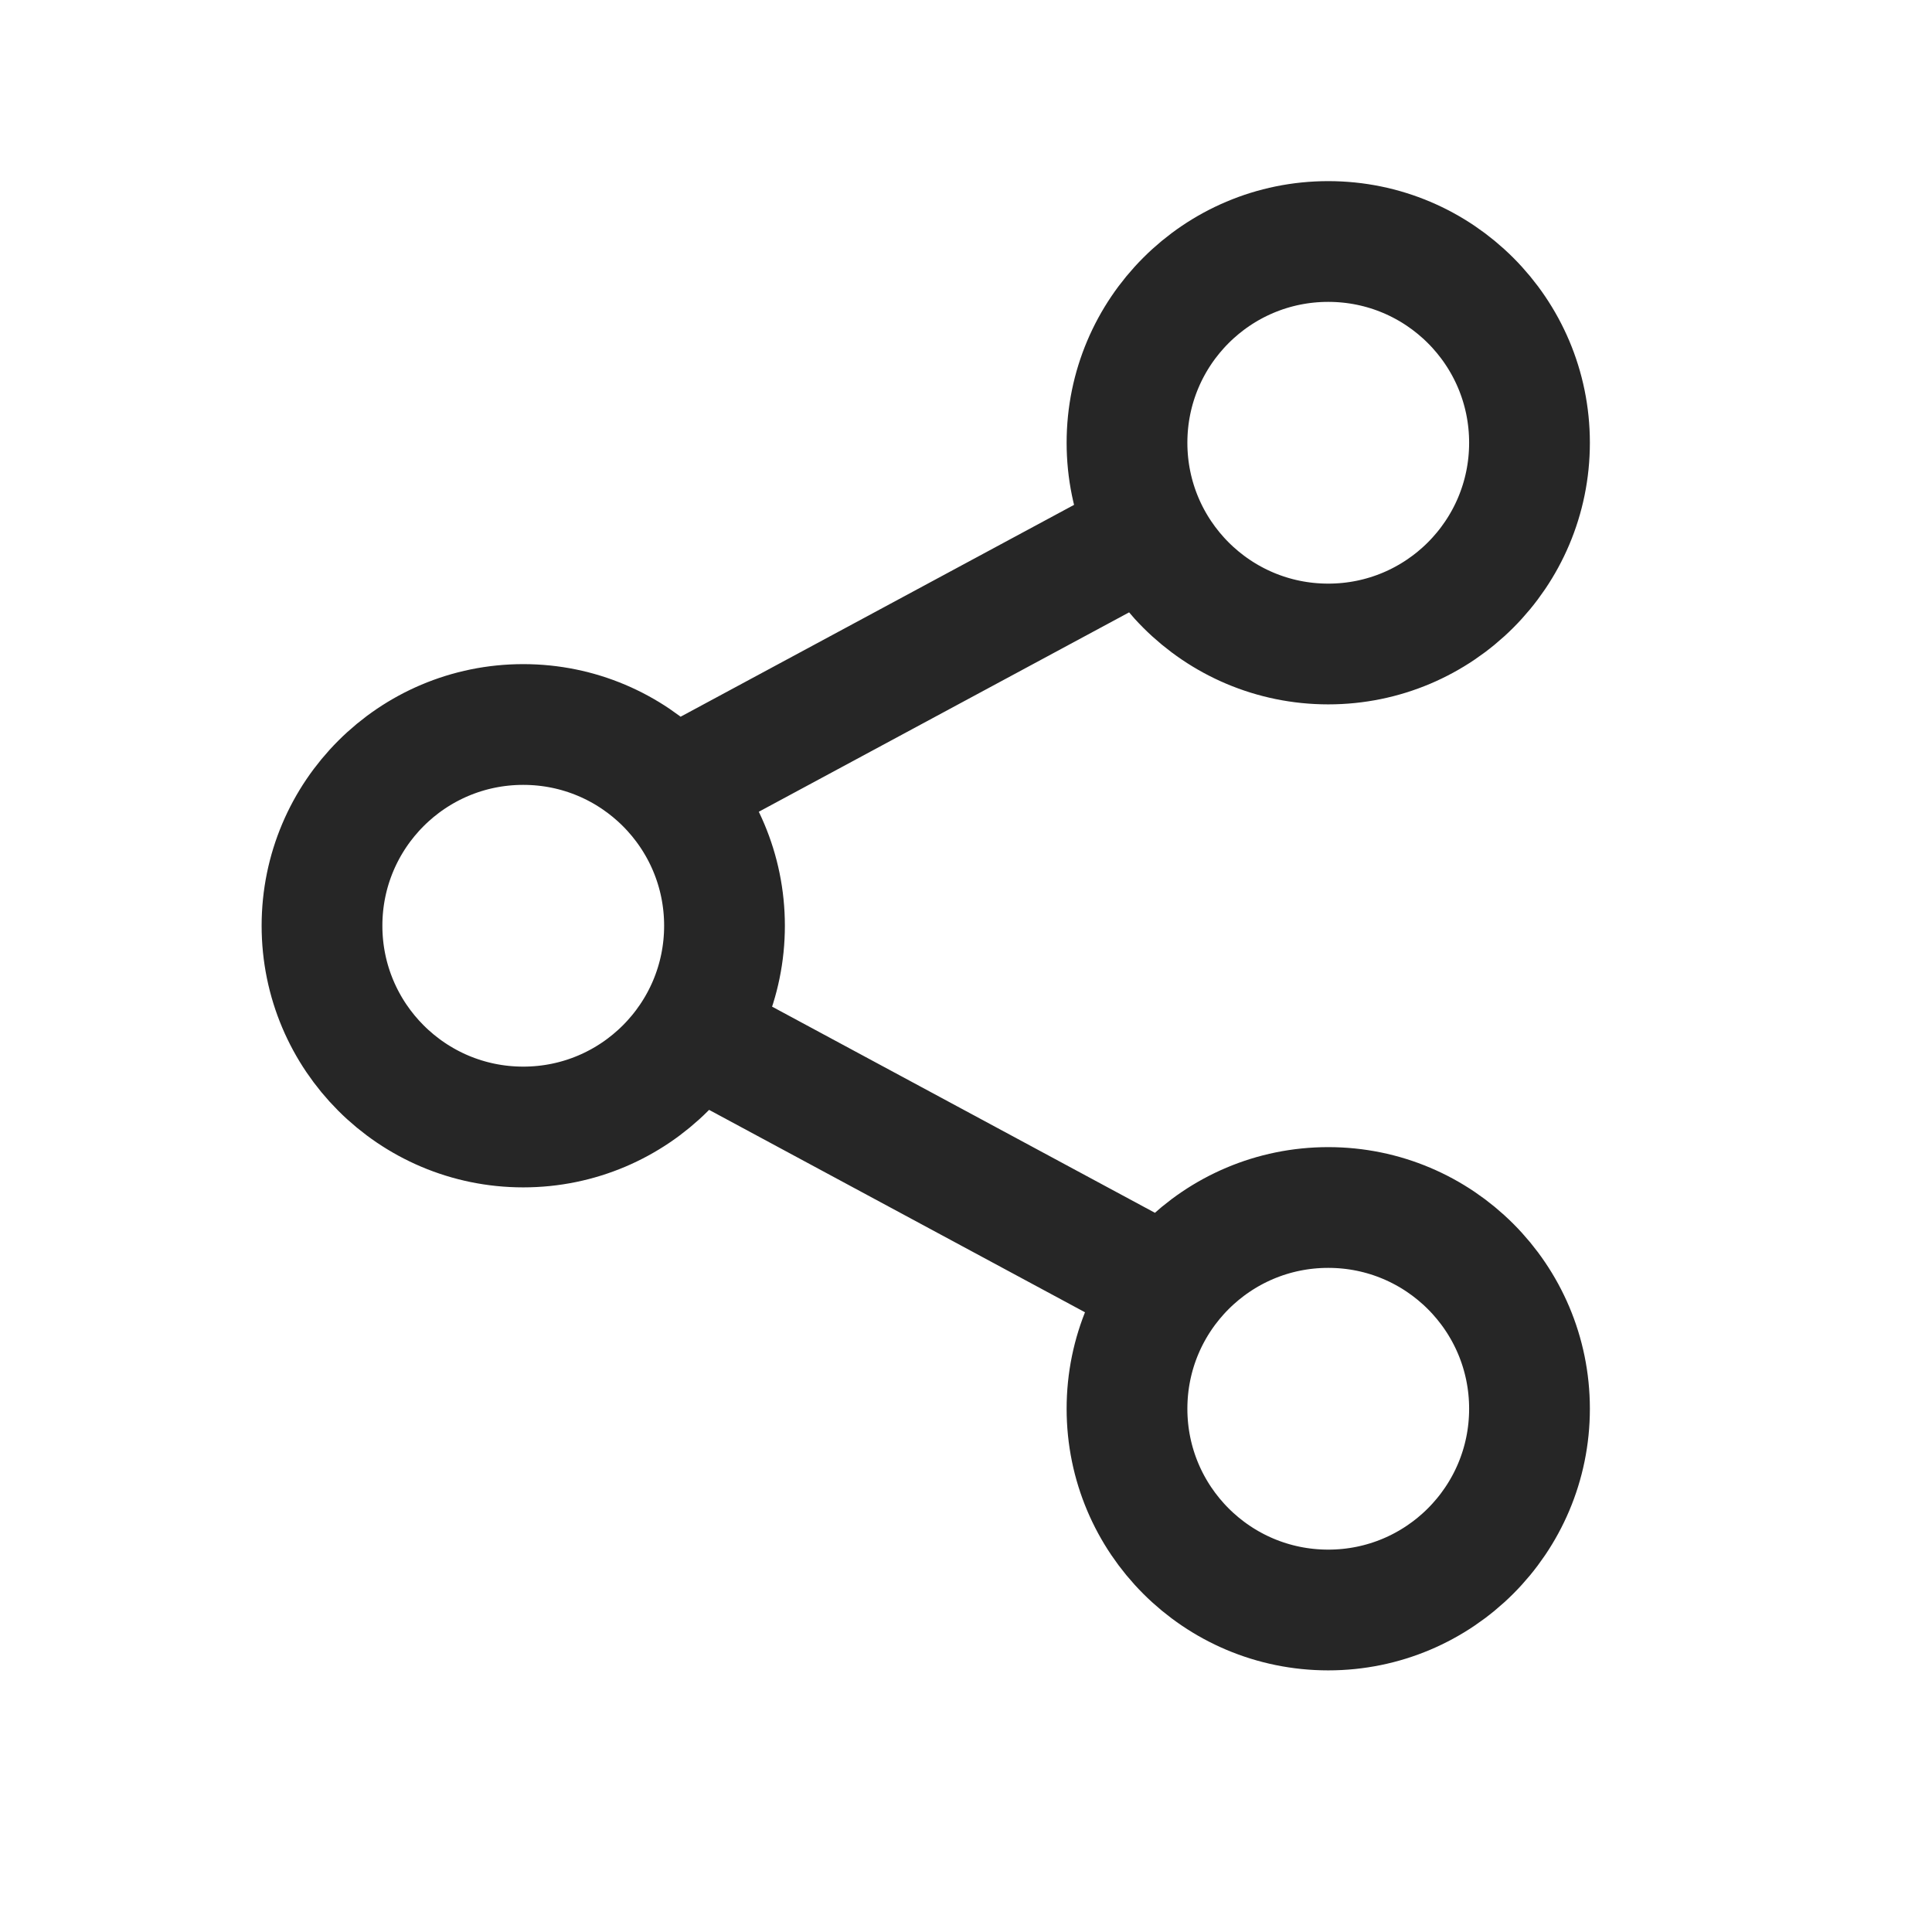
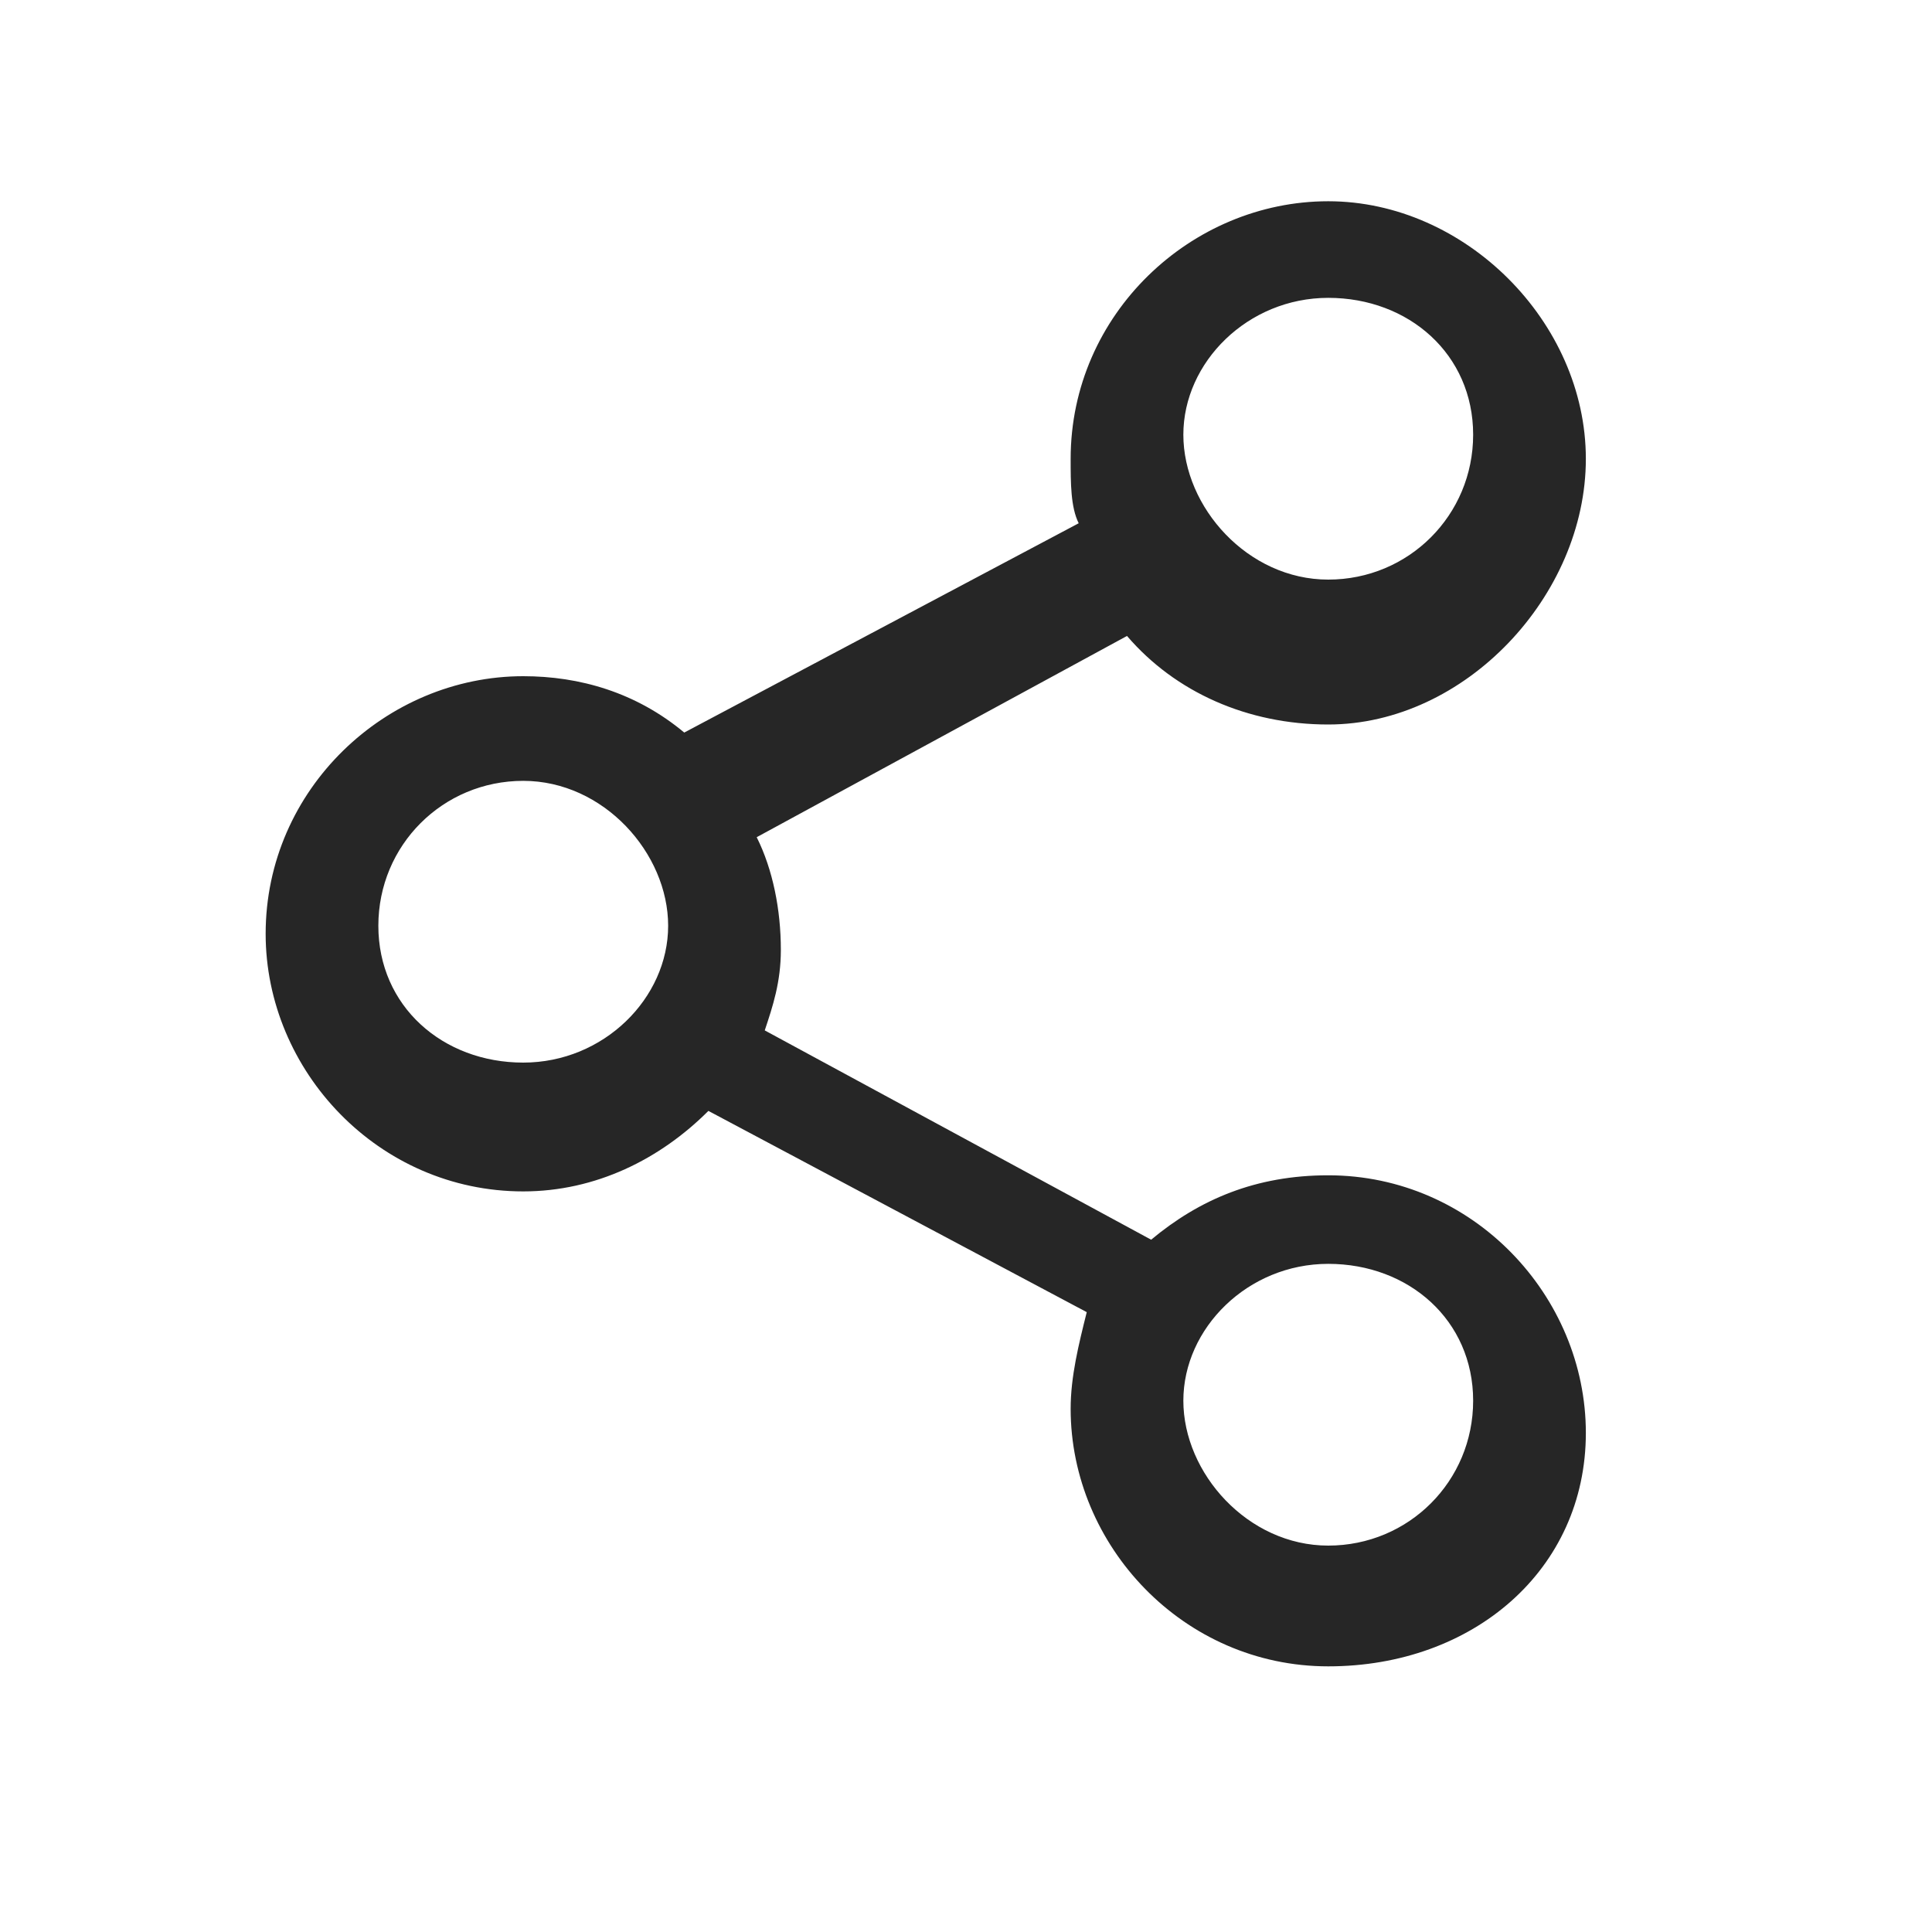
- <svg xmlns="http://www.w3.org/2000/svg" width="24" height="24" viewBox="0 0 24 24" fill="none">
-   <path d="M14.5 16L8 12.5M14.5 6.5L8 10M14 17.5C14 16.119 15.119 15 16.5 15C17.881 15 19 16.119 19 17.5C19 18.881 17.881 20 16.5 20C15.119 20 14 18.881 14 17.5ZM4 11.5C4 10.119 5.119 9 6.5 9C7.881 9 9 10.119 9 11.5C9 12.88 7.881 14 6.5 14C5.119 14 4 12.88 4 11.5ZM14 5.5C14 4.119 15.119 3 16.5 3C17.881 3 19 4.119 19 5.5C19 6.881 17.881 8 16.5 8C15.119 8 14 6.881 14 5.5Z" stroke="#262626" stroke-width="1.5" />
+ <svg xmlns="http://www.w3.org/2000/svg" width="24" height="24" viewBox="0 0 24 24">
+   <style type="text/css">
+     .st0{fill:#262626;}
+   </style>
+   <path class="st0" d="M16.5,20.7c-1.8,0-3.2-1.5-3.2-3.2c0-0.4,0.1-0.8,0.2-1.2l-4.7-2.5c-0.6,0.6-1.4,1-2.3,1   c-1.8,0-3.2-1.5-3.2-3.2c0-1.8,1.5-3.2,3.2-3.2c0.7,0,1.4,0.2,2,0.7l4.9-2.6c-0.1-0.2-0.1-0.5-0.1-0.8c0-1.8,1.5-3.2,3.2-3.2   s3.2,1.5,3.2,3.2s-1.5,3.3-3.2,3.3c-1,0-1.9-0.4-2.5-1.1l-4.6,2.5c0.2,0.4,0.3,0.9,0.3,1.4c0,0.4-0.1,0.7-0.2,1l4.8,2.6   c0.6-0.5,1.3-0.8,2.2-0.8c1.8,0,3.2,1.5,3.2,3.2S18.3,20.7,16.5,20.7z M16.5,15.7c-1,0-1.8,0.8-1.8,1.7s0.8,1.8,1.8,1.8   s1.8-0.8,1.8-1.8S17.5,15.7,16.5,15.7z M6.5,9.7c-1,0-1.8,0.8-1.8,1.8s0.8,1.7,1.8,1.7s1.8-0.8,1.8-1.7S7.5,9.7,6.5,9.7z M16.5,3.7   c-1,0-1.8,0.8-1.8,1.7s0.8,1.8,1.8,1.8s1.8-0.8,1.8-1.8S17.5,3.7,16.5,3.7z" />
</svg>
